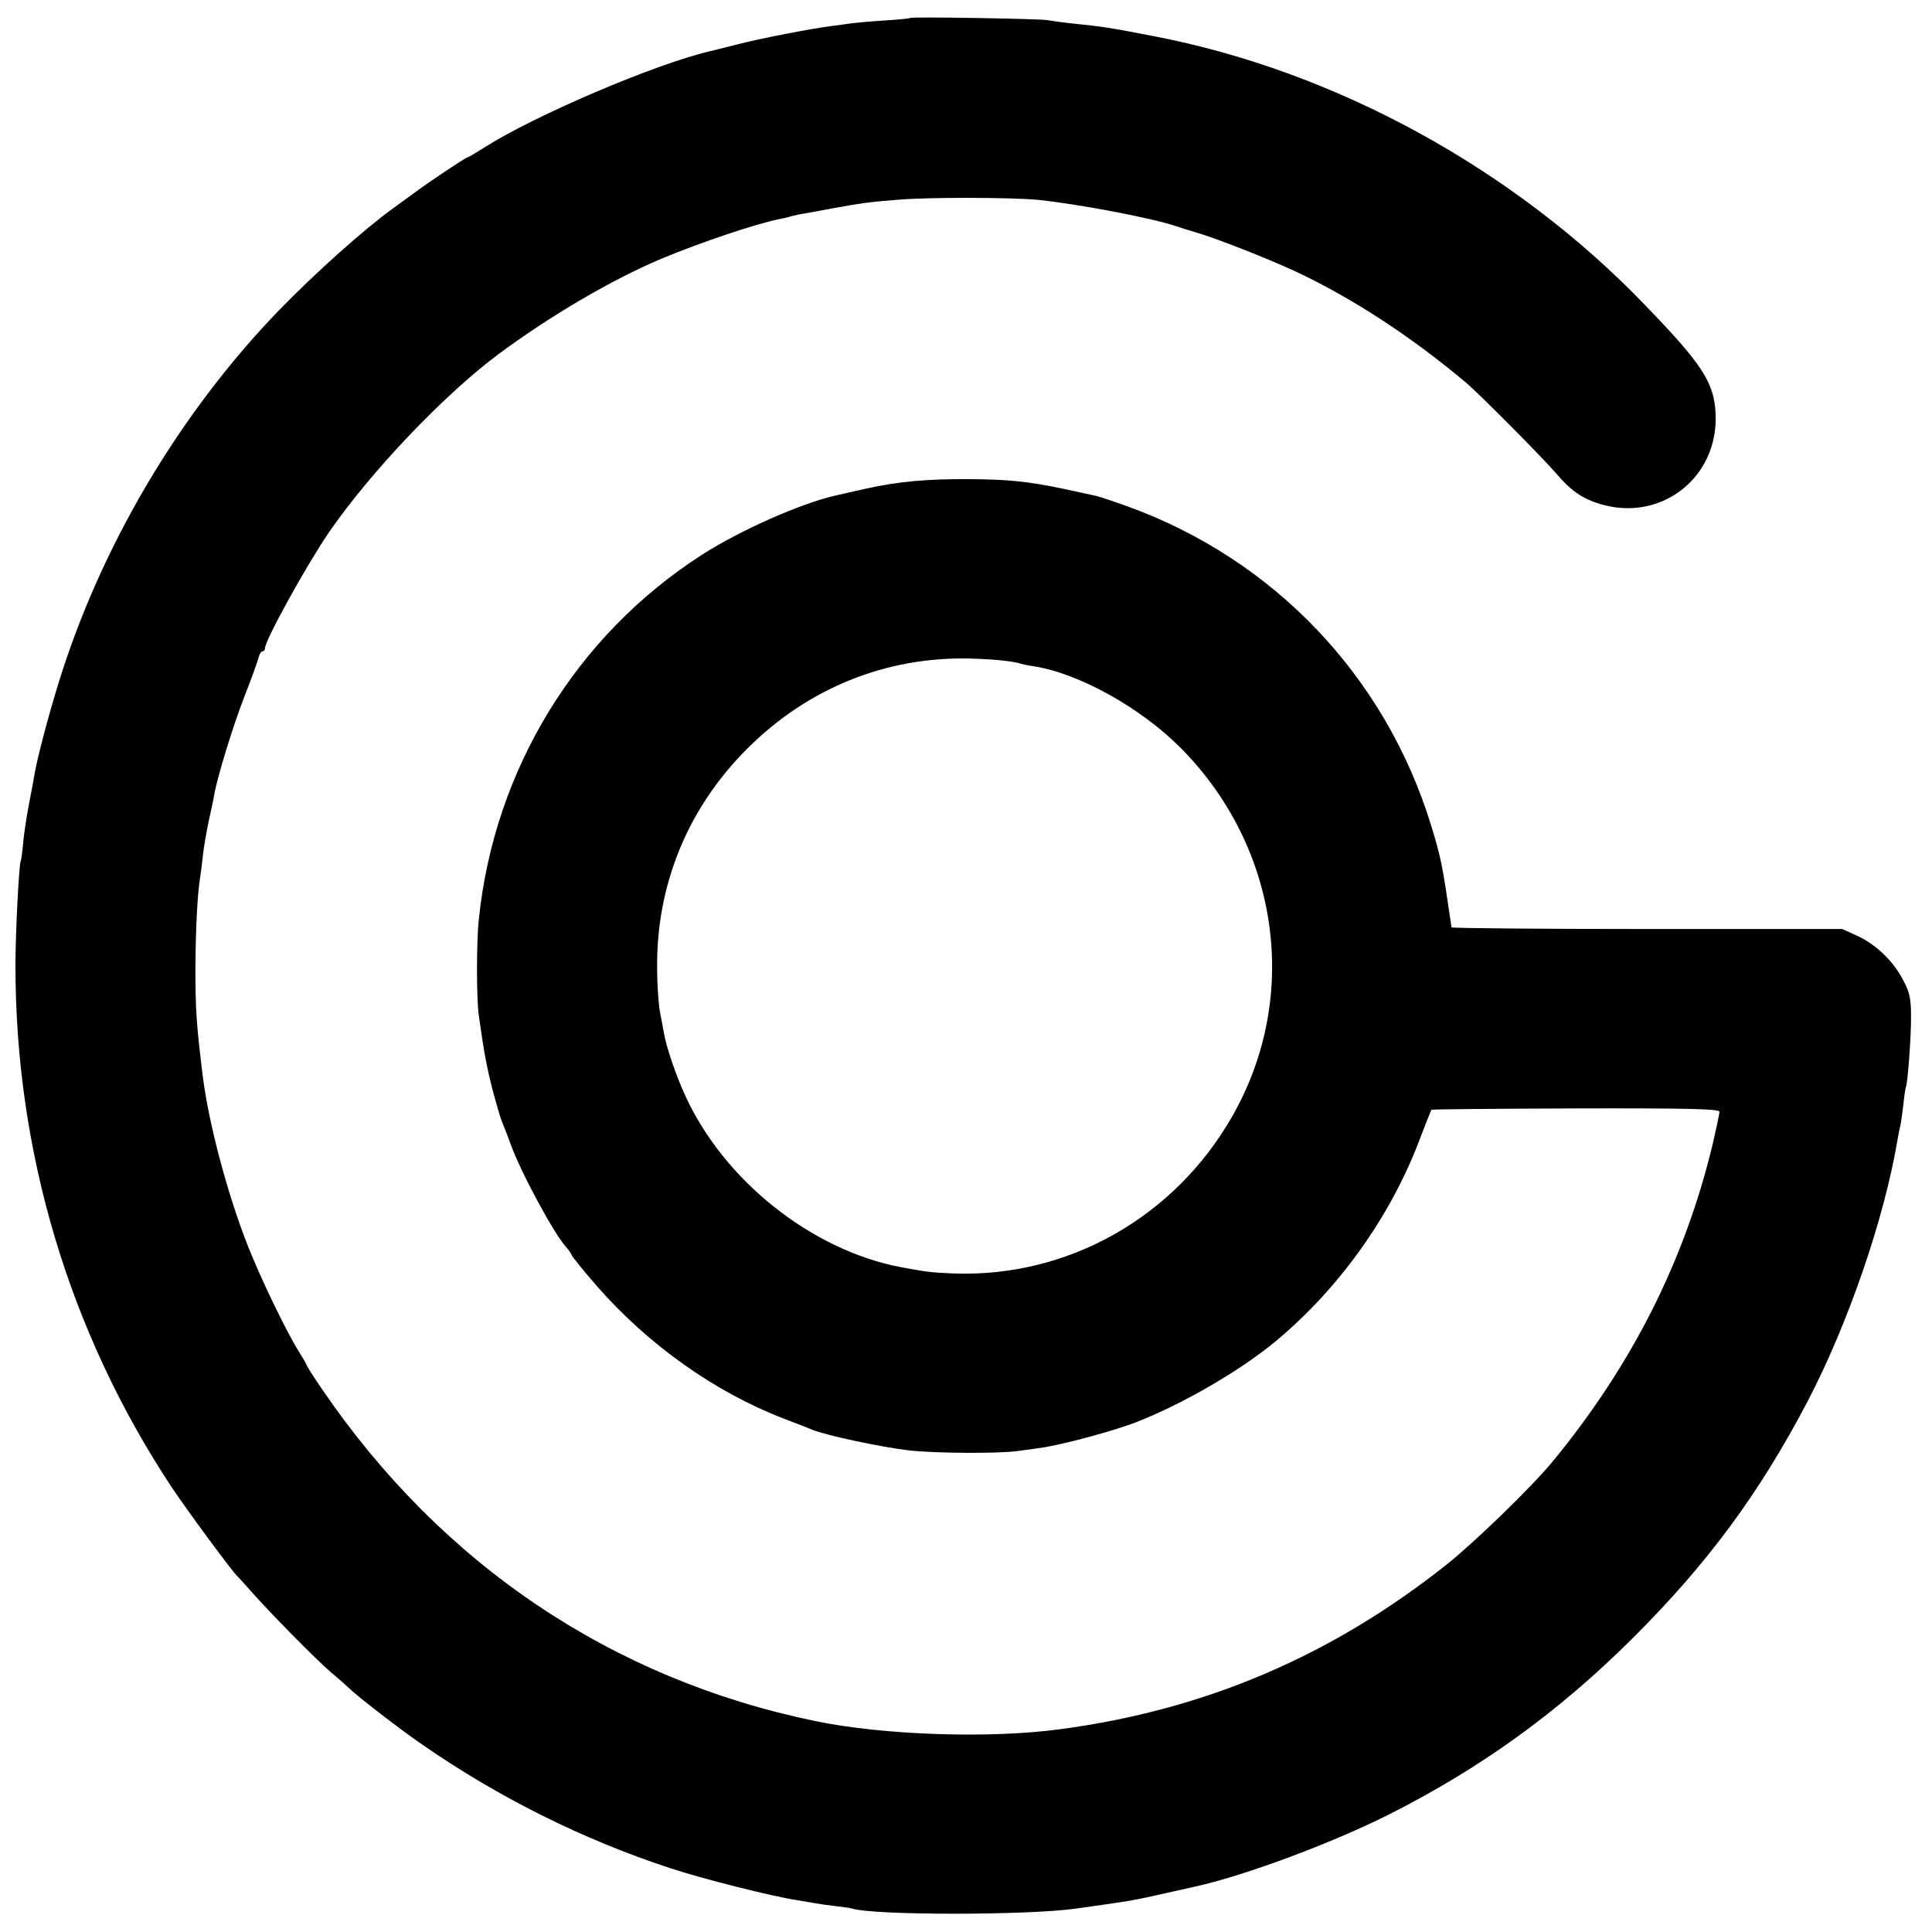
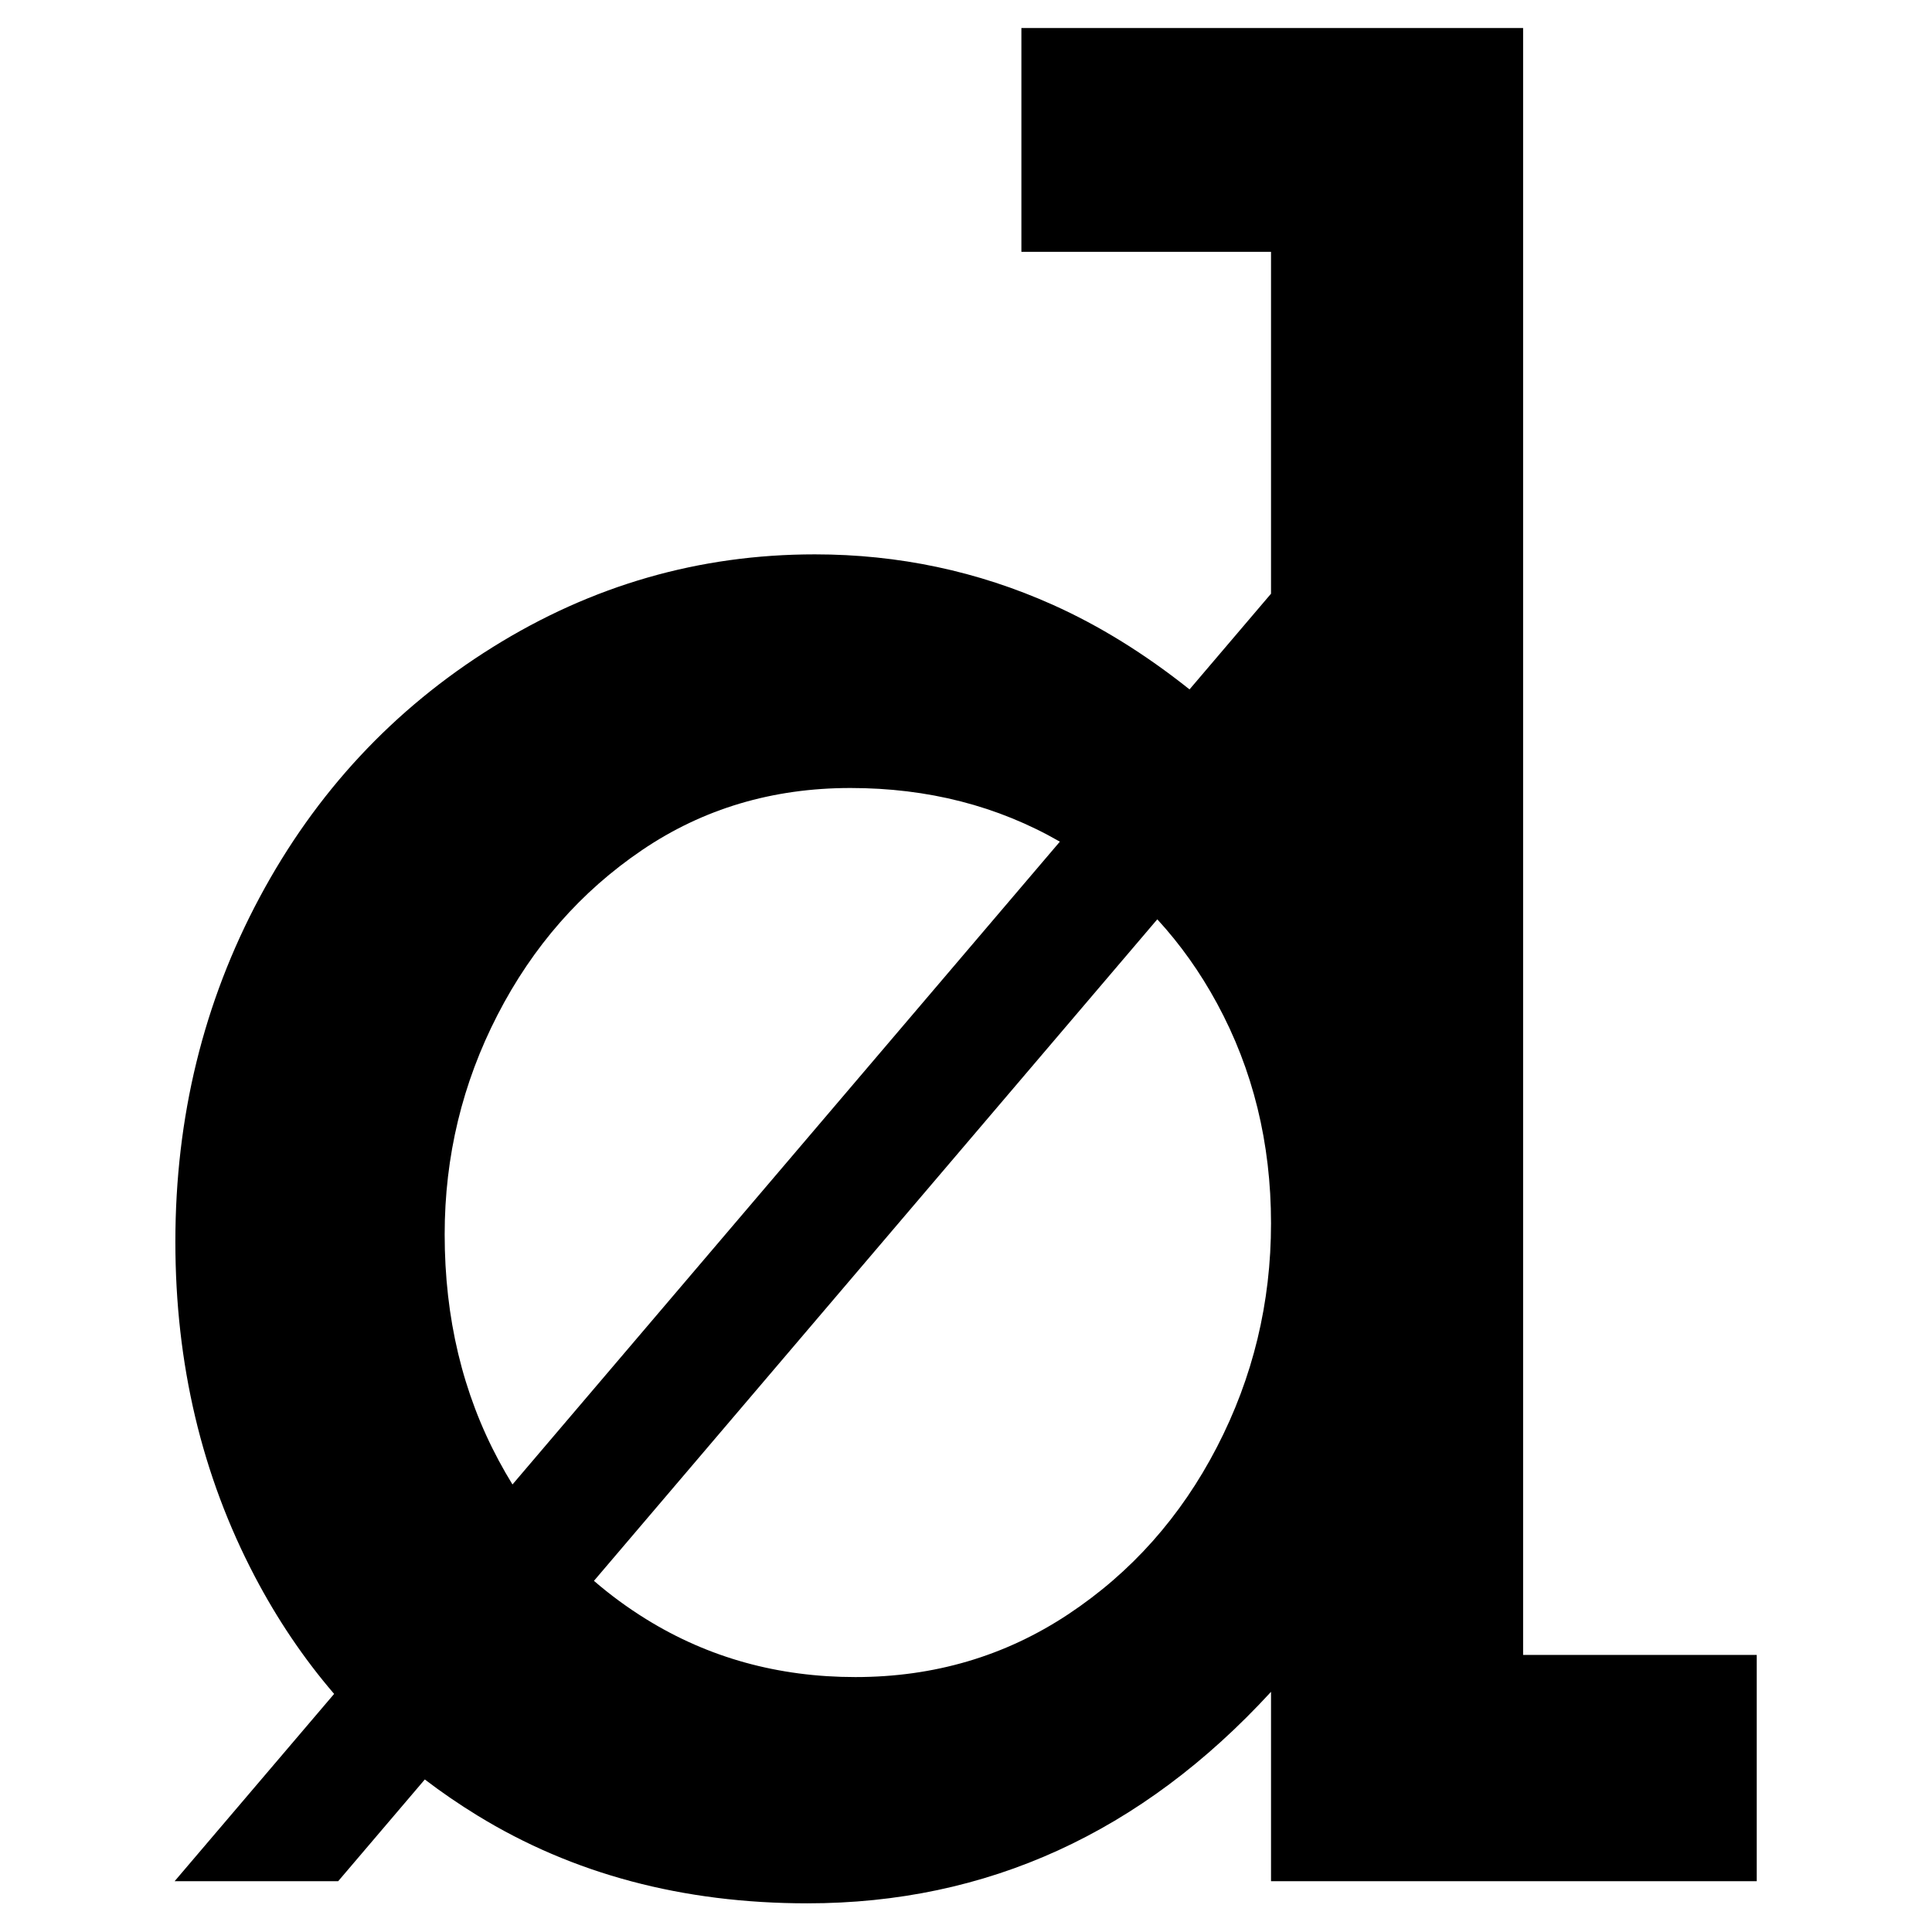
- <svg xmlns="http://www.w3.org/2000/svg" version="1.0" width="700pt" height="700pt" viewBox="0 0 700 700" preserveAspectRatio="xMidYMid meet">
-   <g transform="translate(0,700) scale(0.1,-0.1)" fill="#000000" stroke="none">
-     <path d="M3298 6935 c-2 -2 -42 -6 -90 -9 -48 -3 -102 -8 -120 -10 -18 -3 -51 -7 -73 -10 -73 -9 -259 -45 -340 -66 -44 -11 -89 -22 -100 -25 -197 -45 -640 -234 -821 -350 -30 -19 -57 -35 -60 -35 -6 0 -143 -91 -200 -134 -23 -17 -55 -40 -70 -51 -103 -74 -282 -234 -414 -370 -360 -373 -645 -854 -798 -1350 -37 -120 -75 -264 -86 -325 -2 -14 -11 -62 -20 -108 -9 -46 -19 -111 -22 -145 -3 -34 -7 -64 -9 -67 -6 -10 -19 -258 -19 -375 -1 -679 195 -1333 567 -1895 59 -88 218 -303 236 -320 3 -3 26 -27 50 -55 72 -81 232 -244 290 -294 30 -25 59 -51 65 -57 32 -31 183 -148 266 -205 277 -192 582 -344 899 -448 119 -39 368 -102 461 -116 25 -4 54 -9 65 -11 11 -2 43 -7 70 -10 28 -3 56 -7 62 -9 78 -25 638 -25 813 0 204 29 196 27 325 56 50 11 98 22 107 24 177 39 489 155 697 259 335 169 616 371 887 641 270 269 458 523 634 859 146 280 277 660 325 946 3 19 8 42 10 50 2 8 7 42 11 75 3 33 8 62 9 65 7 11 20 190 19 260 0 61 -5 85 -28 128 -35 68 -97 129 -166 161 l-55 25 -707 0 c-390 0 -708 3 -709 6 0 3 -3 19 -5 35 -28 191 -33 217 -69 335 -166 540 -569 963 -1099 1155 -53 19 -106 37 -118 39 -13 3 -65 14 -115 25 -130 27 -199 34 -343 35 -154 1 -258 -9 -375 -35 -49 -11 -97 -22 -106 -24 -125 -28 -345 -125 -484 -214 -456 -292 -754 -778 -810 -1321 -9 -80 -9 -291 0 -351 19 -134 28 -183 50 -269 14 -52 29 -104 34 -115 5 -11 19 -47 31 -80 36 -101 158 -327 201 -373 9 -10 18 -23 20 -29 2 -6 43 -57 91 -112 185 -212 428 -385 678 -481 47 -18 94 -36 105 -41 50 -20 246 -62 348 -74 99 -11 329 -12 397 -2 14 2 50 7 80 11 82 12 269 62 354 96 169 67 374 187 500 292 230 192 417 455 521 733 21 55 40 102 41 104 2 2 238 4 524 5 412 1 520 -2 520 -12 0 -7 -11 -58 -24 -115 -102 -425 -293 -803 -581 -1153 -76 -92 -280 -290 -384 -373 -416 -330 -873 -526 -1398 -596 -254 -35 -642 -22 -888 29 -738 152 -1356 568 -1789 1204 -31 45 -56 85 -56 88 0 2 -12 23 -26 45 -46 73 -142 272 -188 390 -73 187 -139 436 -161 607 -23 188 -27 237 -27 397 1 138 7 264 17 325 2 14 7 49 10 79 3 30 13 86 21 125 9 39 18 82 20 96 13 71 68 249 109 355 26 66 49 130 52 143 3 12 9 22 14 22 5 0 9 5 9 11 0 29 151 302 231 419 149 217 413 495 610 643 189 141 416 274 594 349 144 60 343 127 428 144 10 2 26 5 35 8 9 3 28 7 42 10 14 2 63 11 110 20 111 20 138 24 240 32 107 10 411 9 510 0 144 -15 406 -64 500 -95 14 -5 45 -15 70 -22 73 -21 257 -93 363 -142 205 -96 418 -235 617 -402 48 -40 275 -269 328 -330 52 -62 96 -92 159 -111 221 -67 429 95 419 326 -5 114 -48 180 -256 395 -475 494 -1123 848 -1780 974 -161 31 -178 34 -295 46 -38 4 -79 10 -90 12 -22 5 -492 13 -497 8z m349 -2330 c26 -3 49 -8 52 -10 3 -1 24 -6 46 -9 163 -25 388 -150 533 -296 358 -361 434 -901 187 -1334 -209 -367 -596 -585 -1009 -570 -81 3 -102 6 -193 23 -323 62 -639 313 -780 621 -33 71 -69 177 -77 225 -3 17 -10 53 -15 80 -5 28 -10 95 -10 150 -5 307 111 589 329 805 218 217 501 331 803 324 48 -1 108 -5 134 -9z" />
+ <svg xmlns="http://www.w3.org/2000/svg" width="100%" height="100%" viewBox="0 0 1042 1042" version="1.1" xml:space="preserve" style="fill-rule:evenodd;clip-rule:evenodd;stroke-linejoin:round;stroke-miterlimit:2;">
+   <rect id="safari-pinned-tab" x="0" y="0" width="1041.67" height="1041.67" style="fill:none;" />
+   <g>
+     <path d="M685.509,320.208l0,-184.373l-134.633,0l-0,-120.706l270.593,0l-0,877.438l126.011,0l0,122.032l-261.971,0l0,-102.135c-69.859,76.049 -153.203,114.073 -250.033,114.073c-67.206,0 -126.564,-15.807 -178.074,-47.42c-9.849,-6.044 -19.277,-12.505 -28.285,-19.384l-46.723,54.866l-88.208,0l86.02,-101.013c-16.383,-19.077 -30.664,-40.232 -42.847,-63.465c-28.518,-54.384 -42.777,-114.516 -42.777,-180.395c-0,-67.206 15.143,-129.107 45.43,-185.701c30.287,-56.595 72.18,-101.583 125.68,-134.965c53.5,-33.382 111.421,-50.073 173.763,-50.073c45.099,-0 87.876,9.064 128.333,27.192c25.058,11.228 49.651,26.443 73.77,45.641l43.951,-51.612Zm-61.34,175.614l-303.829,356.787c8.786,7.601 18.204,14.509 28.254,20.725c33.603,20.781 71.186,31.171 112.747,31.171c42.446,0 80.692,-11.275 114.737,-33.824c34.045,-22.549 60.795,-52.615 80.249,-90.198c19.455,-37.582 29.182,-77.817 29.182,-120.705c0,-43.331 -9.727,-82.903 -29.182,-118.717c-9.081,-16.717 -19.8,-31.797 -32.158,-45.239Zm-52.543,-41.881c-33.537,-19.295 -71.185,-28.943 -112.938,-28.943c-42.003,0 -79.475,11.164 -112.415,33.493c-32.94,22.328 -58.916,51.952 -77.928,88.871c-19.012,36.919 -28.519,76.381 -28.519,118.385c0,45.098 9.728,85.776 29.182,122.032c2.36,4.397 4.824,8.681 7.391,12.848l295.227,-346.686Z" style="fill-rule:nonzero;" />
  </g>
</svg>
